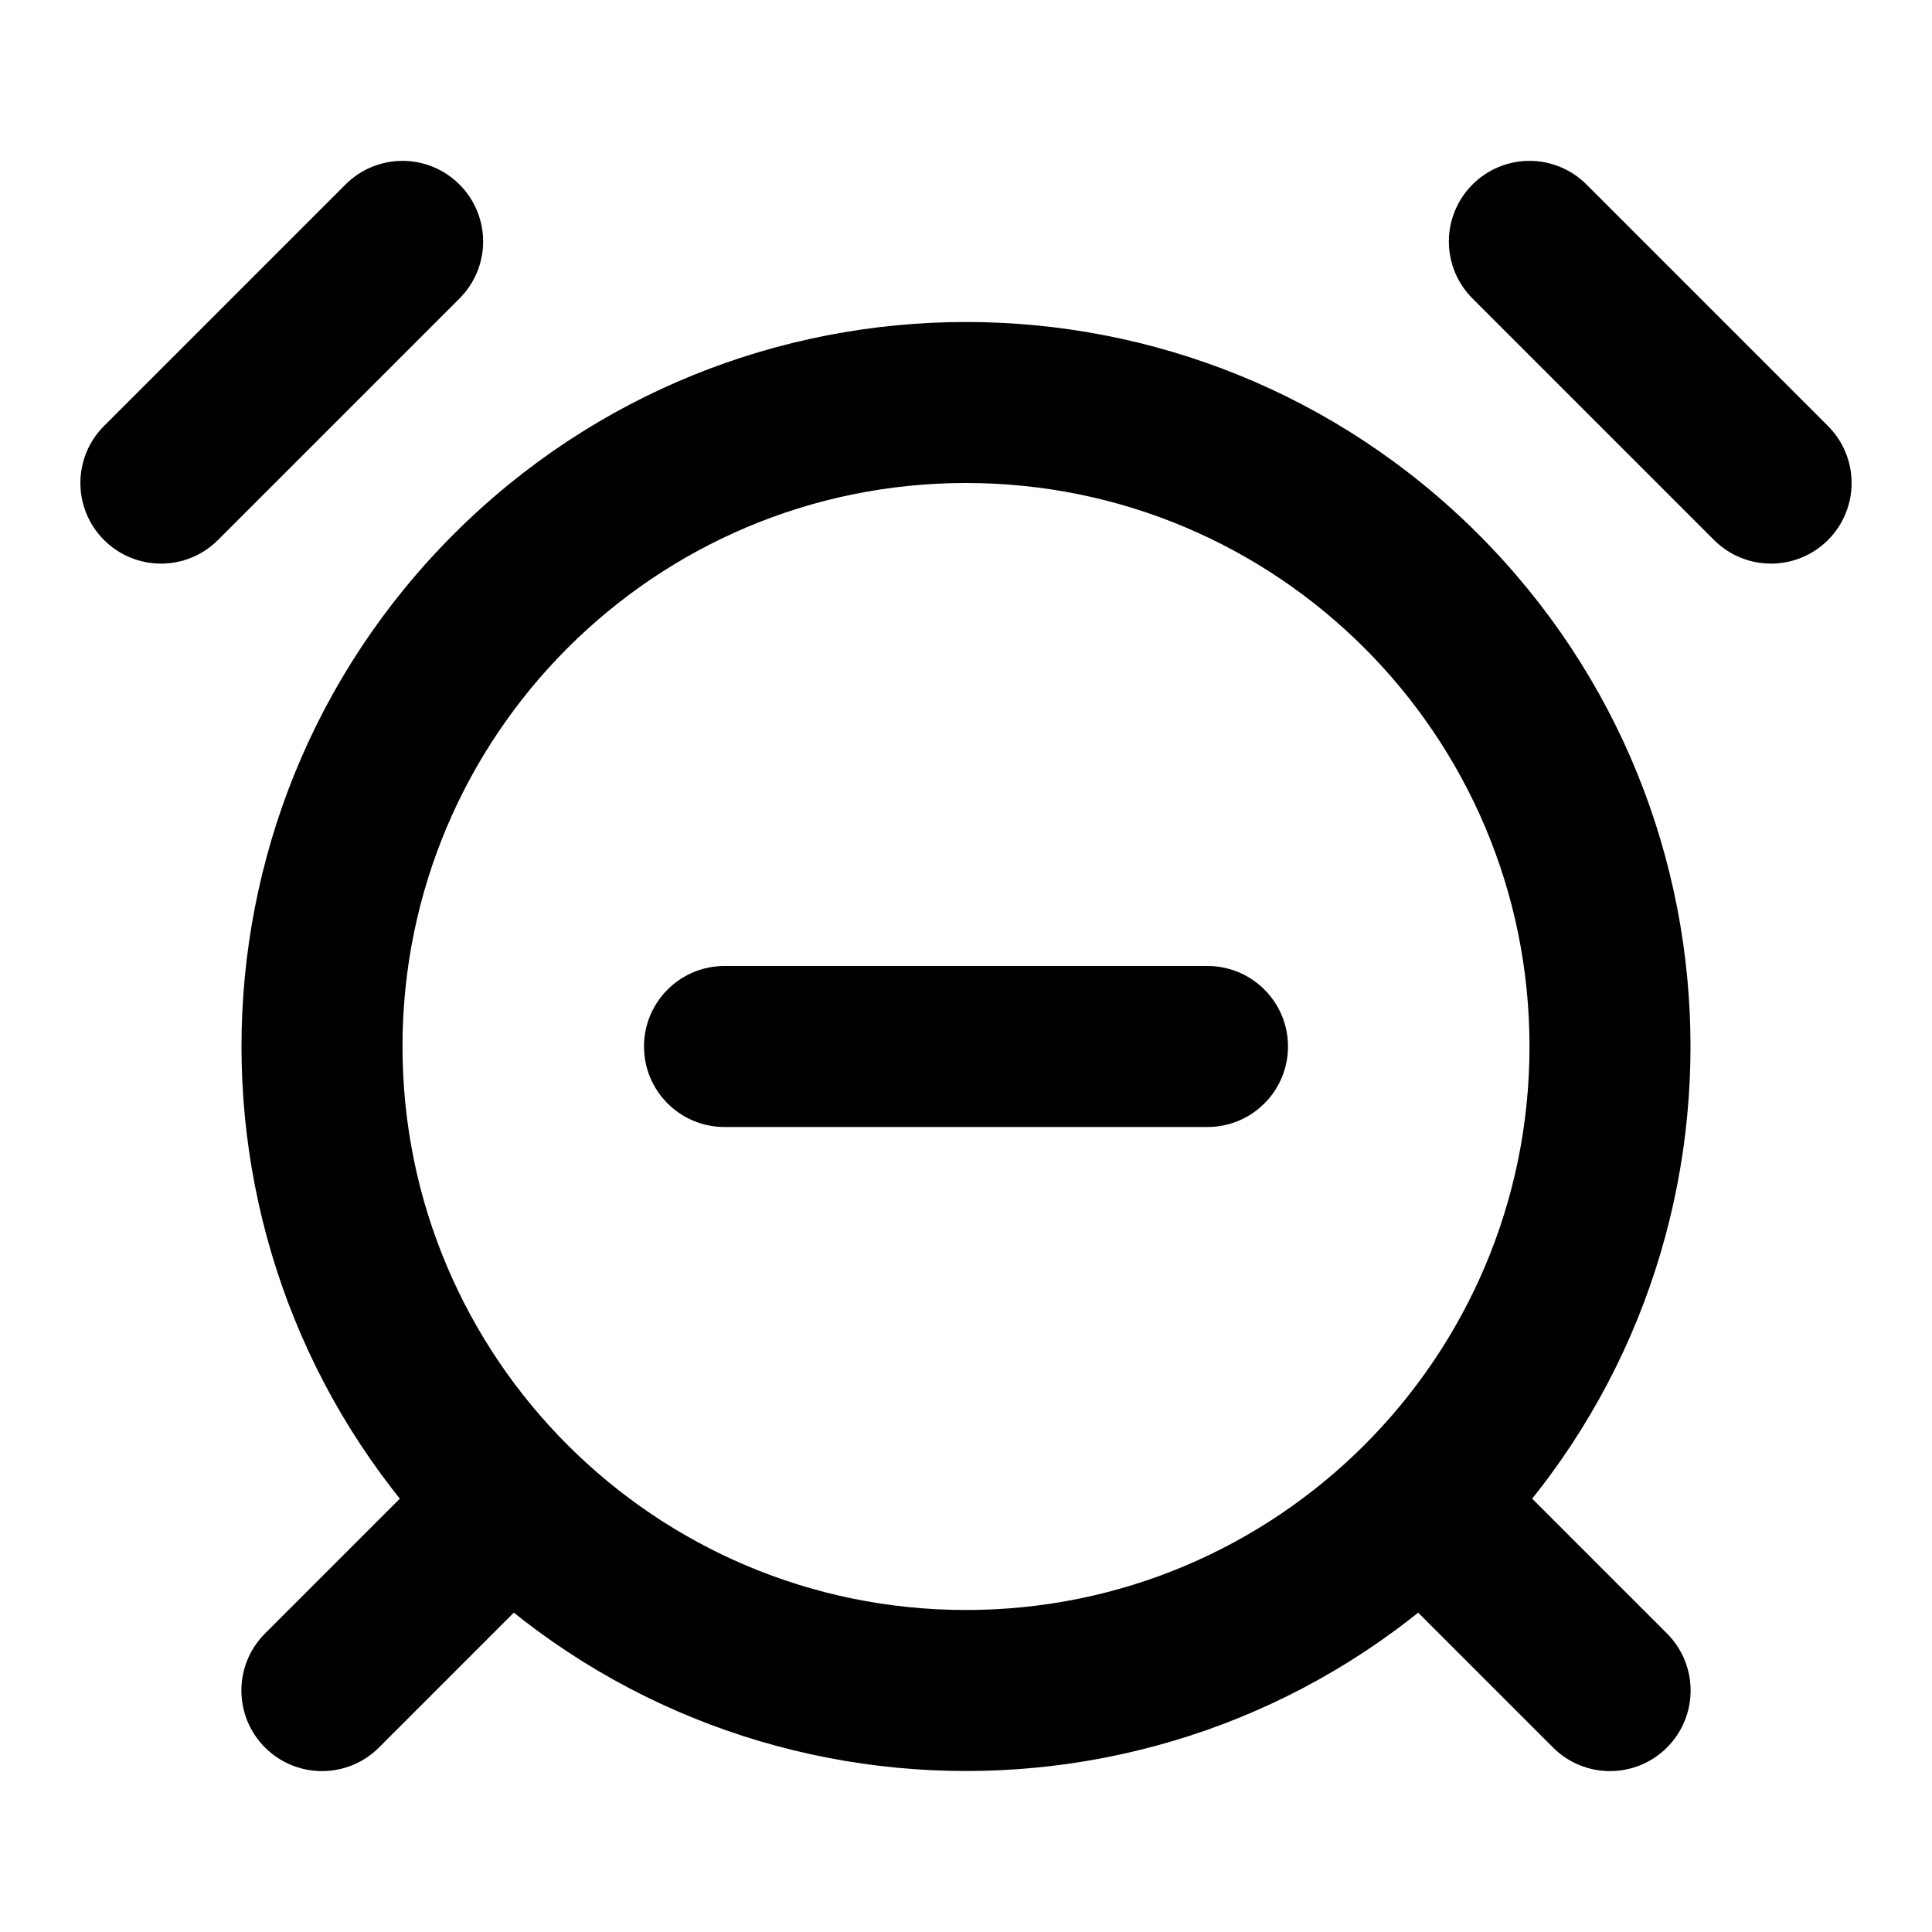
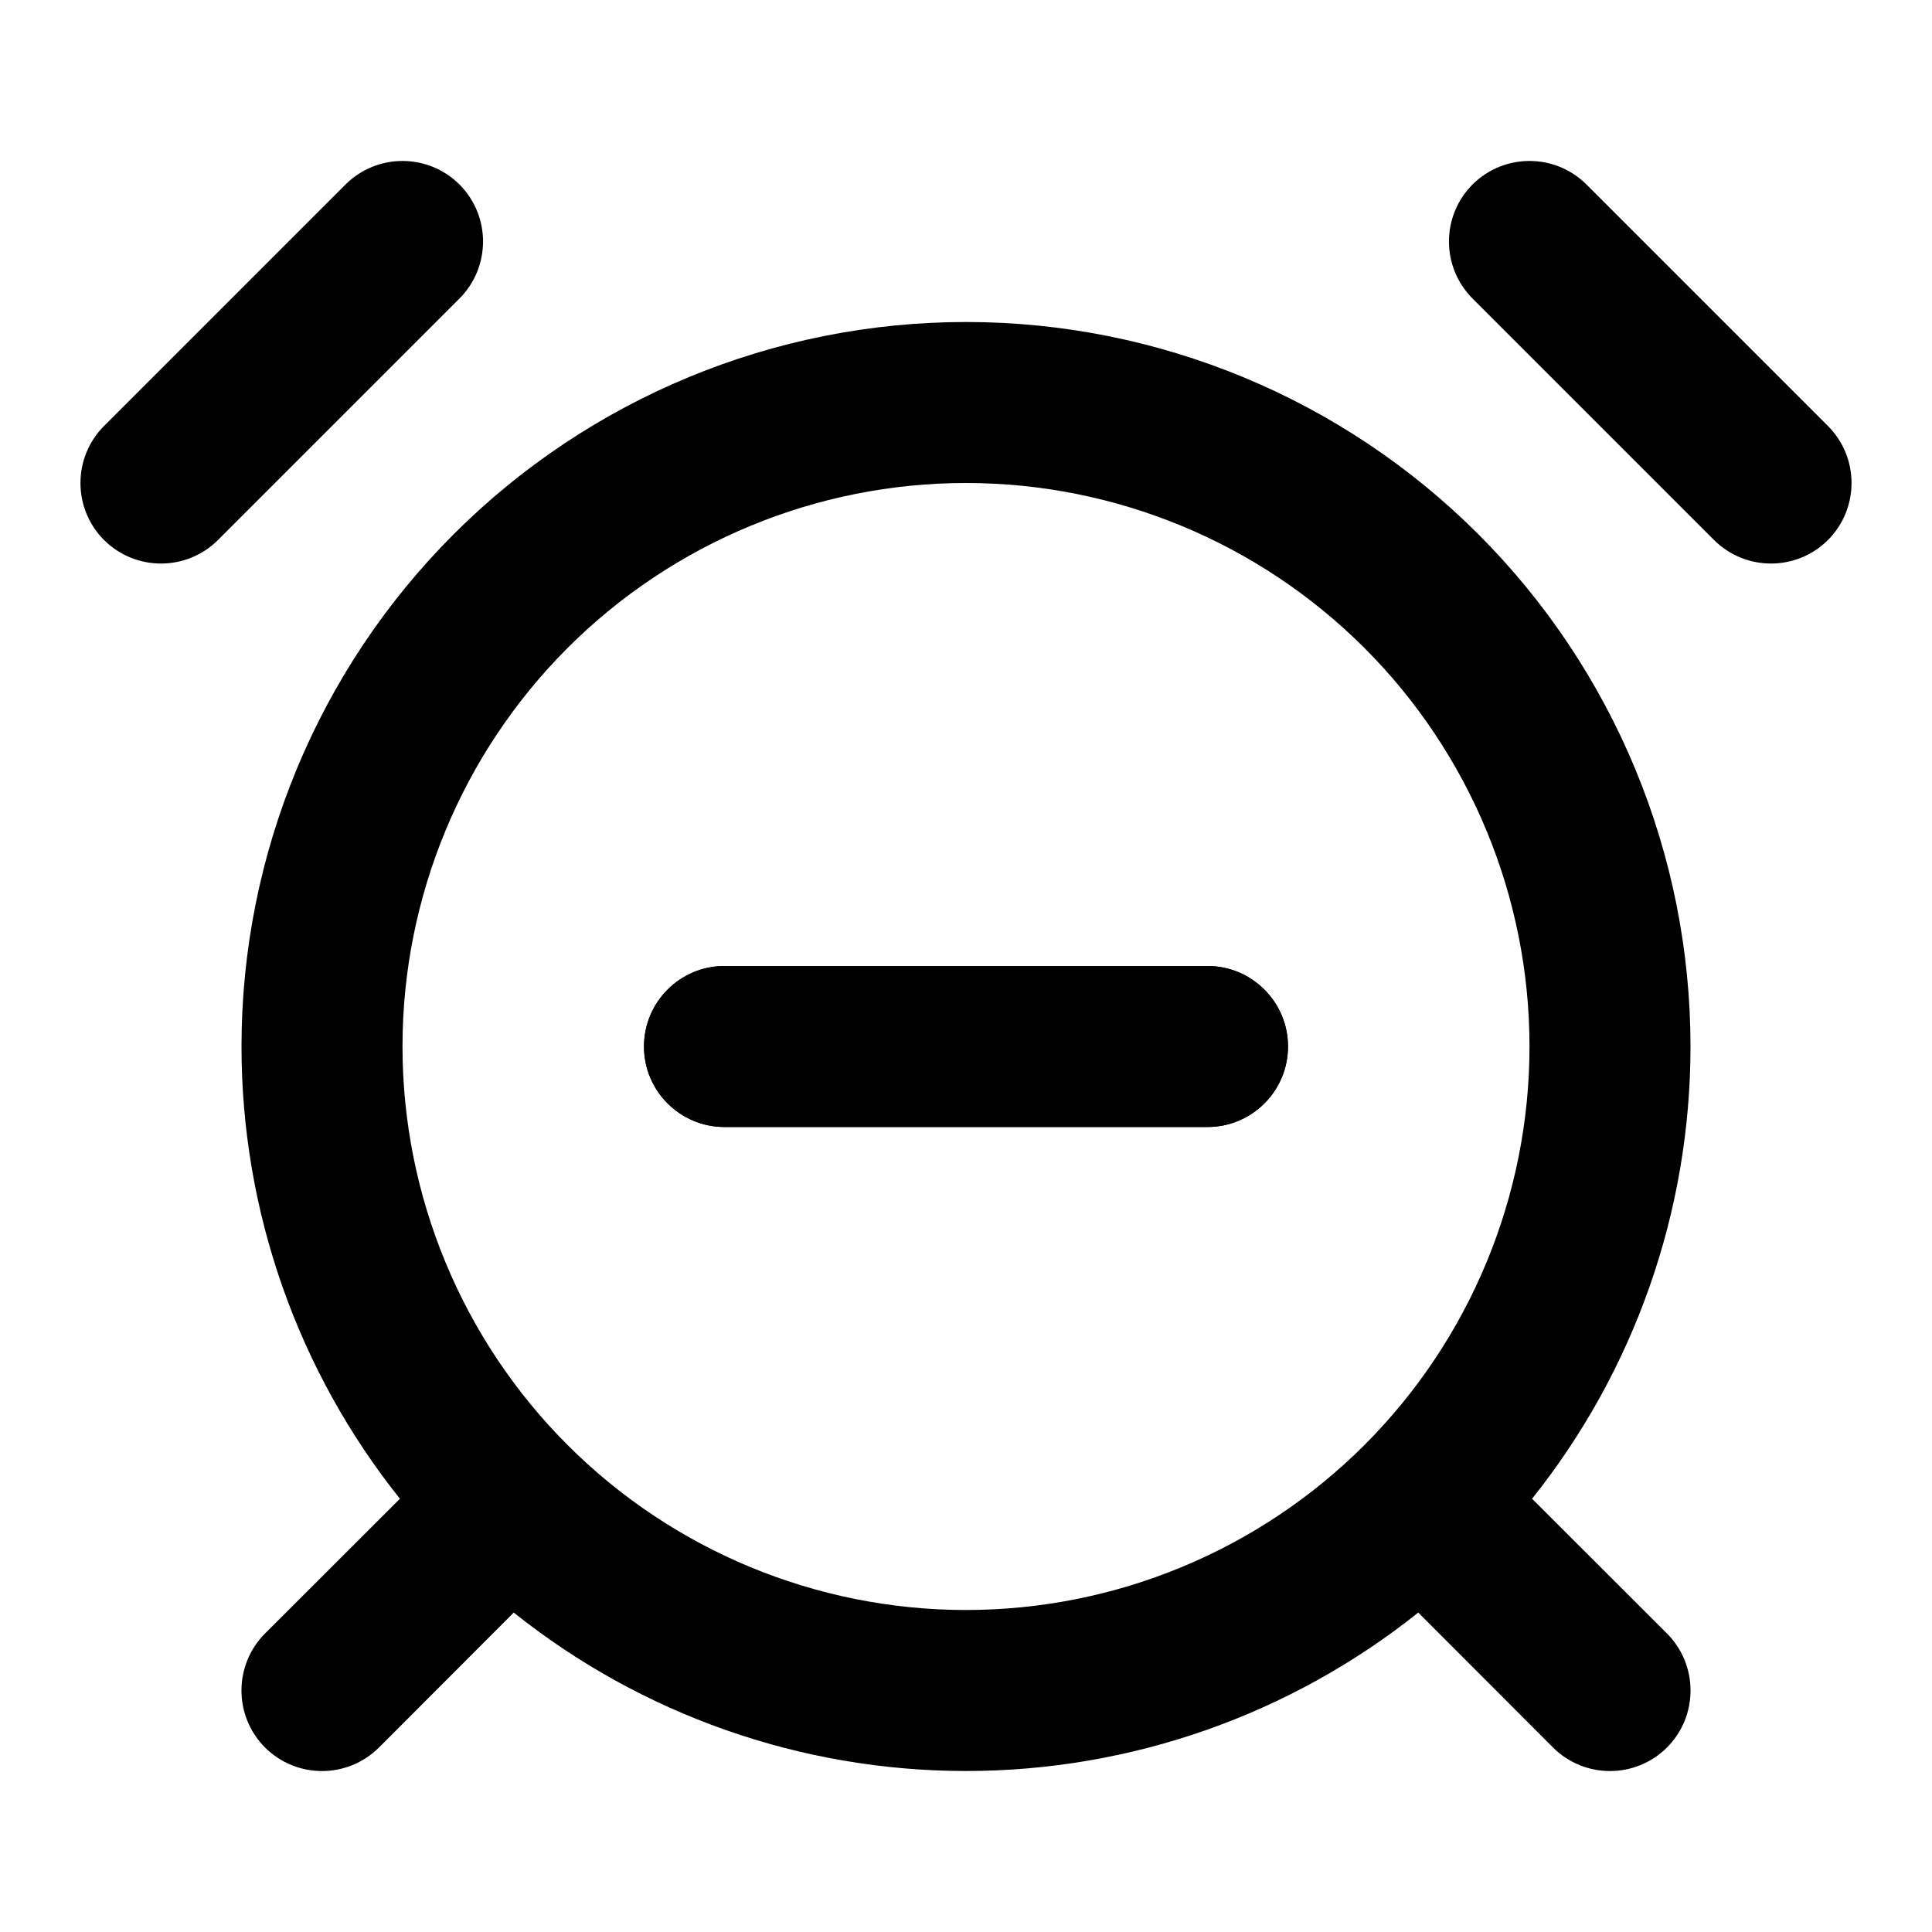
- <svg xmlns="http://www.w3.org/2000/svg" width="12" height="12" fill="none" viewBox="0 0 12 12">
-   <path fill="#000" fill-rule="evenodd" d="M2.818 3.318a4.5 4.5 0 1 1 6.364 6.364 4.5 4.5 0 0 1-6.364-6.364ZM6 3a3.5 3.5 0 1 0 0 7 3.5 3.5 0 0 0 0-7ZM2.854 1.146a.5.5 0 0 1 0 .708l-1.5 1.5a.5.5 0 1 1-.708-.708l1.5-1.5a.5.5 0 0 1 .708 0Zm6.292 0a.5.5 0 0 1 .708 0l1.5 1.5a.5.5 0 0 1-.708.708l-1.5-1.5a.5.5 0 0 1 0-.708Z" clip-rule="evenodd" />
-   <path fill="#000" fill-rule="evenodd" d="M3.354 9.146a.5.5 0 0 1 0 .708l-1 1a.5.5 0 0 1-.708-.708l1-1a.5.5 0 0 1 .708 0Zm5.292 0a.5.5 0 0 1 .708 0l1 1a.5.5 0 0 1-.708.708l-1-1a.5.5 0 0 1 0-.708ZM4 6.5a.5.5 0 0 1 .5-.5h3a.5.5 0 0 1 0 1h-3a.5.5 0 0 1-.5-.5Z" clip-rule="evenodd" />
+ <svg xmlns="http://www.w3.org/2000/svg" width="12" height="12" viewBox="0 0 12 12" fill="none">
+   <path fill-rule="evenodd" clip-rule="evenodd" d="M2.854 1.146C3.049 1.342 3.049 1.658 2.854 1.854L1.354 3.354C1.158 3.549 0.842 3.549 0.646 3.354C0.451 3.158 0.451 2.842 0.646 2.646L2.146 1.146C2.342 0.951 2.658 0.951 2.854 1.146Z" fill="black" />
+   <path fill-rule="evenodd" clip-rule="evenodd" d="M9.146 1.146C9.342 0.951 9.658 0.951 9.854 1.146L11.354 2.646C11.549 2.842 11.549 3.158 11.354 3.354C11.158 3.549 10.842 3.549 10.646 3.354L9.146 1.854C8.951 1.658 8.951 1.342 9.146 1.146Z" fill="black" />
+   <path fill-rule="evenodd" clip-rule="evenodd" d="M4 6.5C4 6.224 4.224 6 4.5 6H7.5C7.776 6 8 6.224 8 6.5C8 6.776 7.776 7 7.5 7H4.5C4.224 7 4 6.776 4 6.5Z" fill="black" />
+   <path fill-rule="evenodd" clip-rule="evenodd" d="M4 6.5C4 6.224 4.224 6 4.5 6H7.5C7.776 6 8 6.224 8 6.5C8 6.776 7.776 7 7.5 7H4.5C4.224 7 4 6.776 4 6.5Z" fill="black" />
+   <path fill-rule="evenodd" clip-rule="evenodd" d="M2.818 3.318C3.662 2.474 4.807 2 6 2C7.193 2 8.338 2.474 9.182 3.318C10.026 4.162 10.5 5.307 10.5 6.5C10.5 7.526 10.15 8.515 9.516 9.309L10.354 10.146C10.549 10.342 10.549 10.658 10.354 10.854C10.158 11.049 9.842 11.049 9.646 10.854L8.809 10.016C8.015 10.65 7.026 11 6 11C4.974 11 3.985 10.65 3.191 10.016L2.354 10.854C2.158 11.049 1.842 11.049 1.646 10.854C1.451 10.658 1.451 10.342 1.646 10.146L2.484 9.309C1.85 8.515 1.5 7.526 1.5 6.5C1.5 5.307 1.974 4.162 2.818 3.318ZM3.525 4.025C4.181 3.369 5.072 3 6 3C6.928 3 7.819 3.369 8.475 4.025C9.131 4.681 9.5 5.572 9.5 6.5C9.5 7.428 9.131 8.319 8.475 8.975C7.819 9.631 6.928 10 6 10C5.072 10 4.181 9.631 3.525 8.975C2.869 8.319 2.5 7.428 2.5 6.5C2.5 5.572 2.869 4.681 3.525 4.025Z" fill="black" />
</svg>
